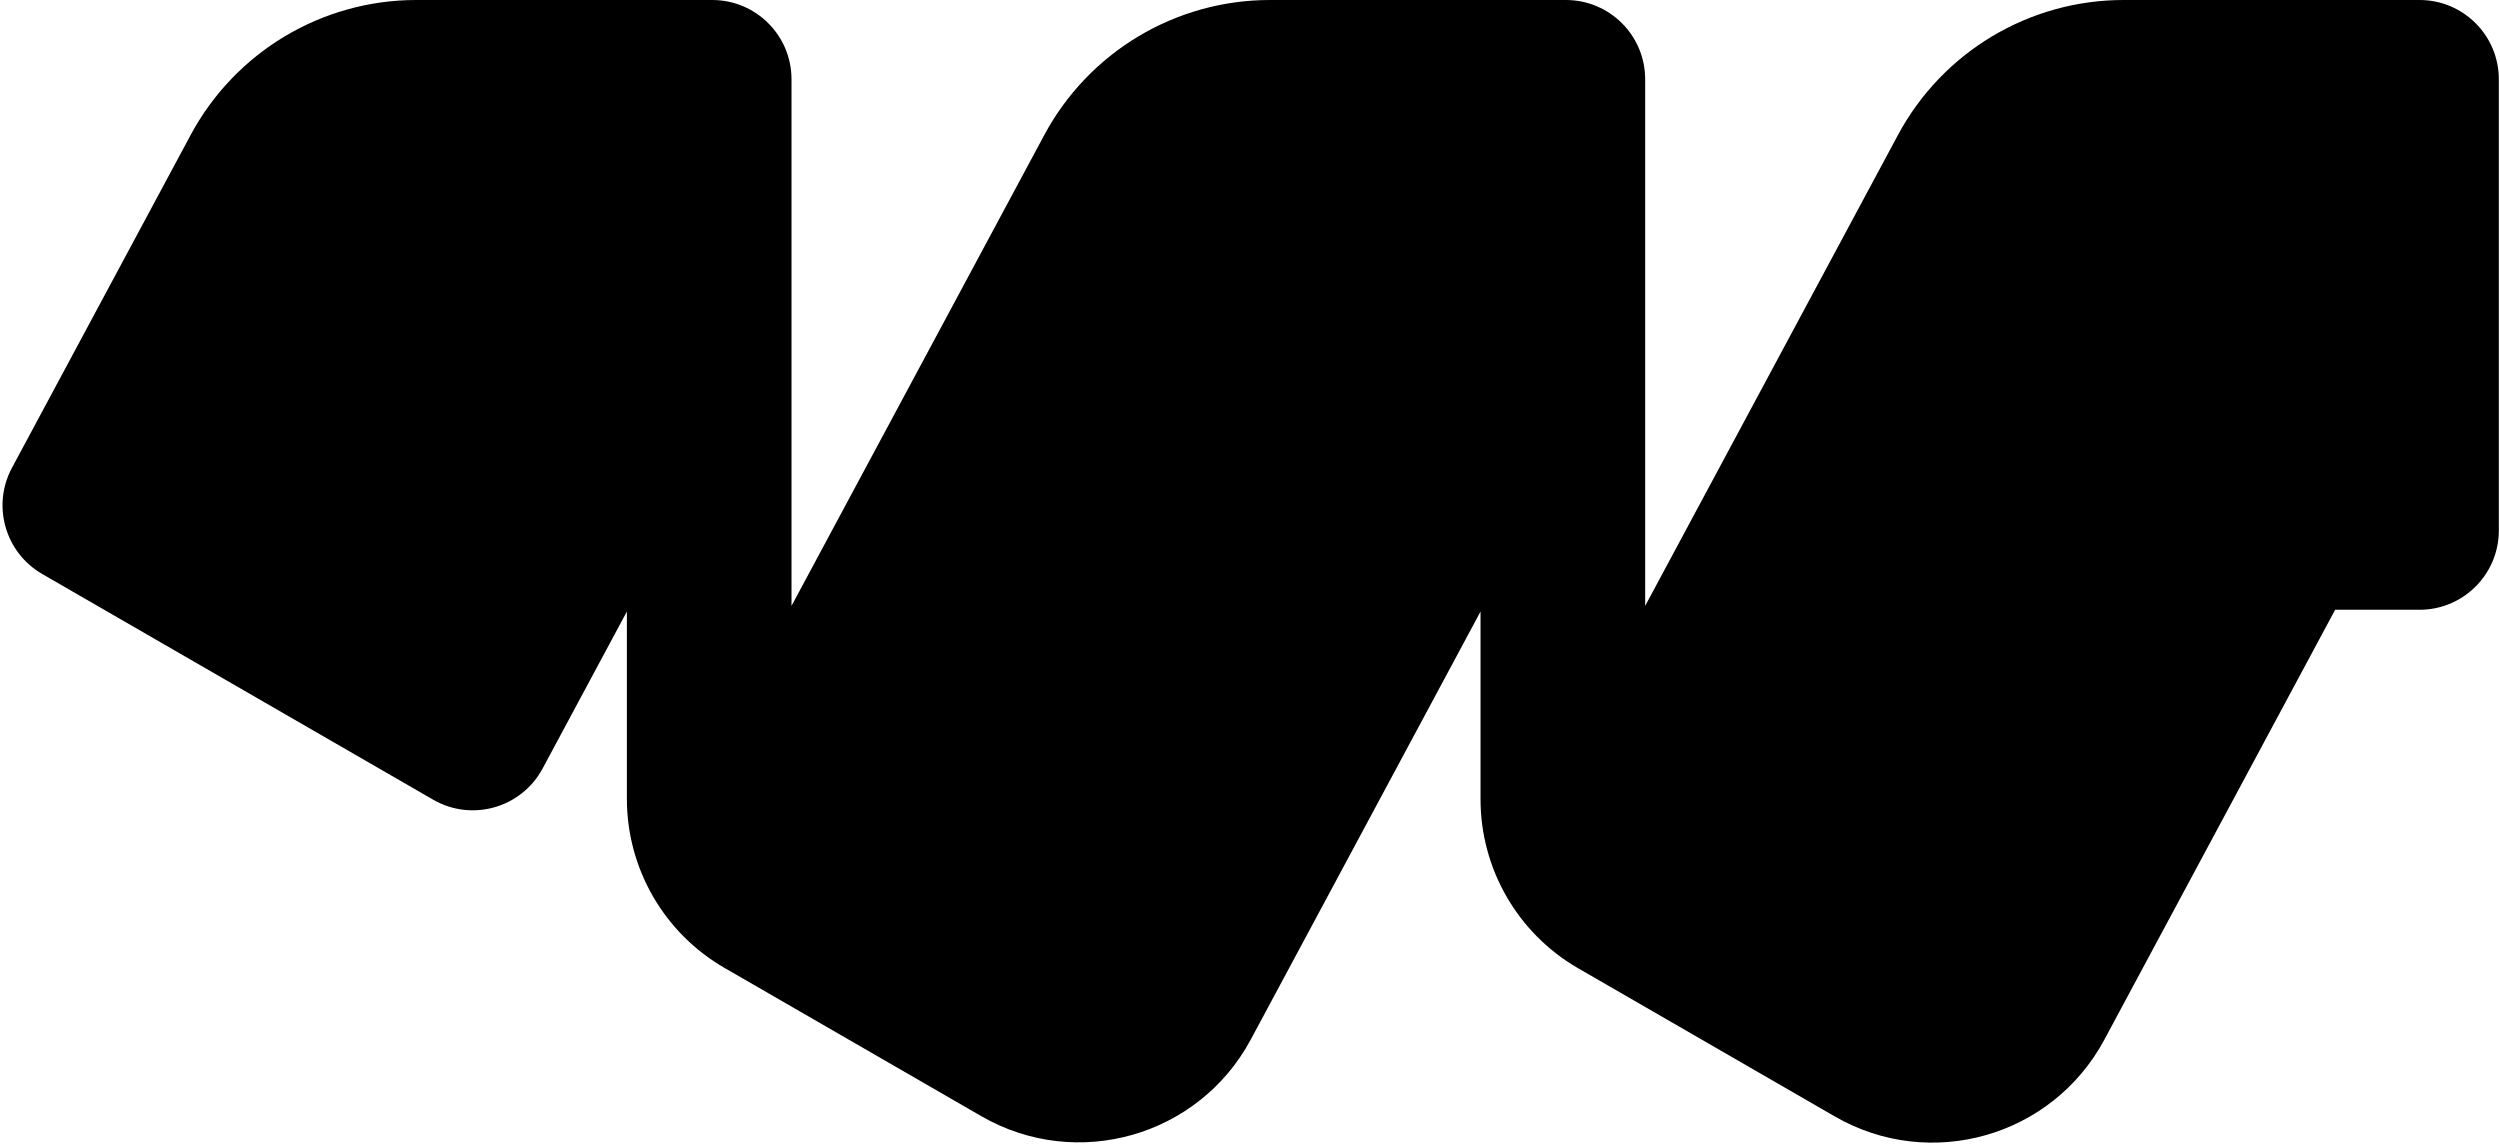
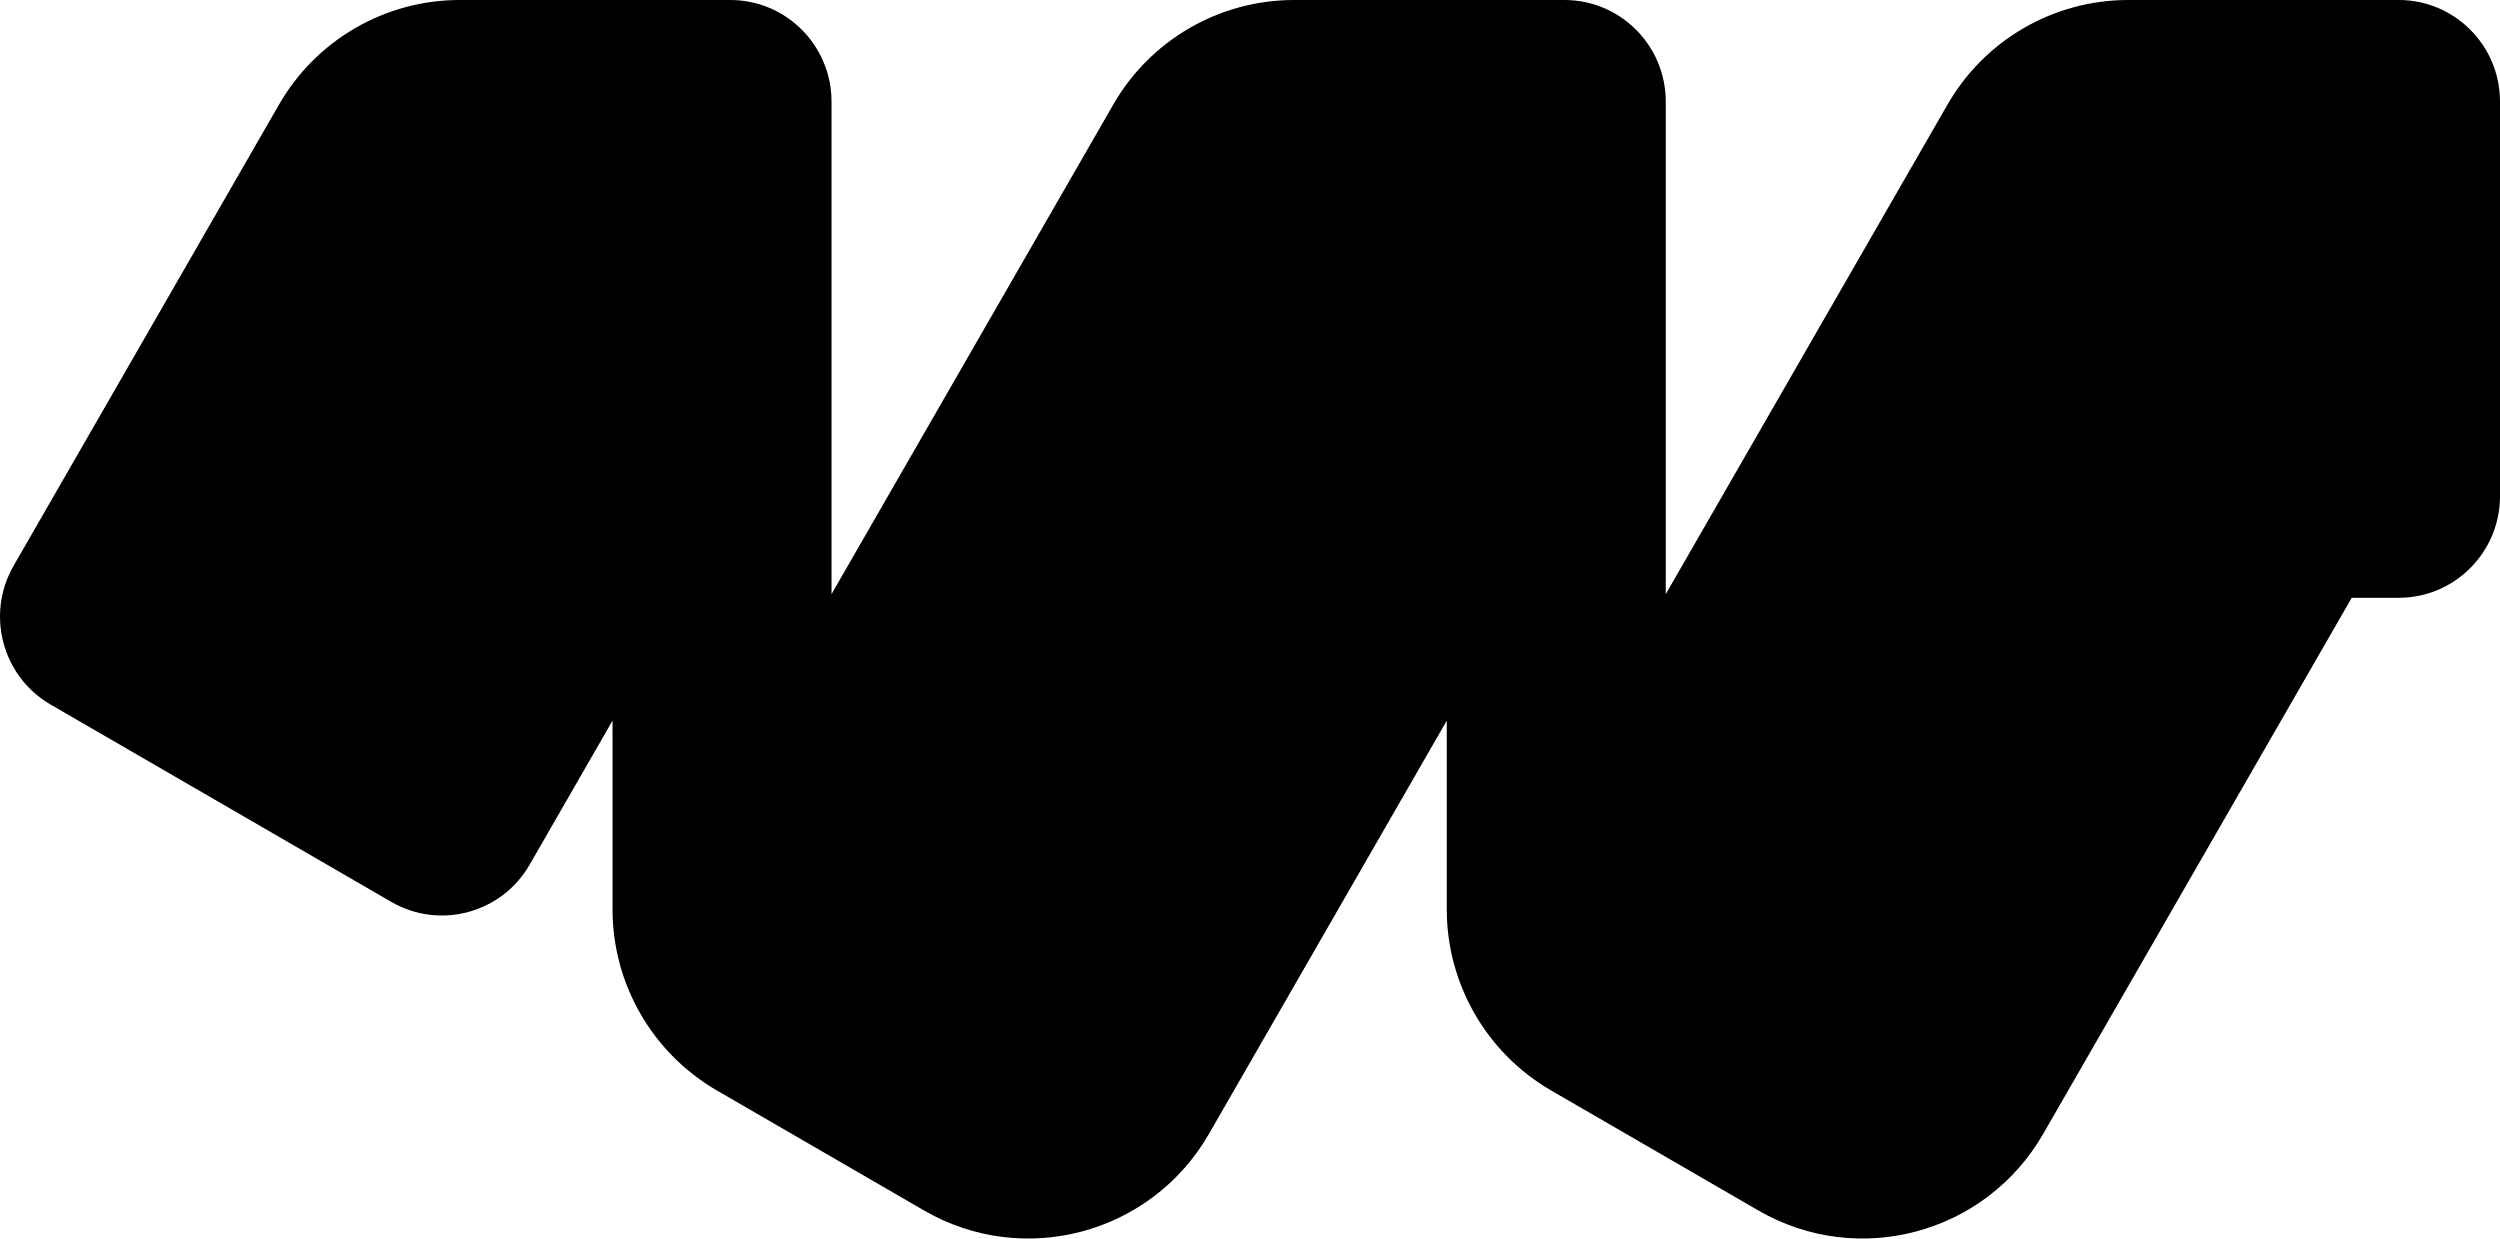
- <svg xmlns="http://www.w3.org/2000/svg" width="820" height="375" viewBox="0 0 820 375" fill="none">
-   <path d="M259.615 198.729L342.536 44.269C357.17 17.008 385.605 0 416.545 0H513.615C527.975 0 539.615 11.641 539.615 26V198.729L622.536 44.269C637.17 17.008 665.605 0 696.545 0H793.615C807.975 0 819.615 11.641 819.615 26V174C819.615 188.359 807.975 200 793.615 200H765.93L690.212 341.042C673.127 372.868 633.106 384.257 601.824 366.196L517.615 317.579C497.814 306.146 485.615 285.018 485.615 262.153V200.585L410.261 340.952C393.175 372.777 353.154 384.166 321.872 366.105L237.615 317.46C217.814 306.027 205.615 284.899 205.615 262.034V200.585L177.972 252.076C171.031 265.004 154.773 269.631 142.065 262.294L13.832 188.26C1.668 181.236 -2.719 165.821 3.925 153.445L62.536 44.268C77.17 17.008 105.605 0 136.545 0H233.615C247.975 0 259.615 11.641 259.615 26V198.729Z" fill="black" />
+ <svg xmlns="http://www.w3.org/2000/svg" width="218" height="108" fill="none" viewBox="0 0 218 108">
+   <path fill="#000" d="M72.508 51.809 97.075 9.122A18.177 18.177 0 0 1 112.825 0h23.596c4.878 0 8.833 3.967 8.833 8.862v42.947l24.567-42.687A18.176 18.176 0 0 1 185.571 0h23.596C214.045 0 218 3.967 218 8.862v34.403c0 4.894-3.955 8.862-8.833 8.862h-4.096l-26.904 46.747c-5.022 8.727-16.145 11.716-24.844 6.678l-18.071-10.467a18.256 18.256 0 0 1-9.094-15.8V62.841l-20.737 36.034c-5.022 8.726-16.145 11.716-24.844 6.678L62.506 95.086a18.255 18.255 0 0 1-9.093-15.8V62.84l-7.228 12.56c-2.44 4.238-7.842 5.69-12.067 3.243l-29.7-17.202c-4.225-2.447-5.672-7.867-3.233-12.105L24.329 9.122A18.176 18.176 0 0 1 40.08 0h23.596c4.879 0 8.833 3.967 8.833 8.862v42.947Z" />
</svg>
